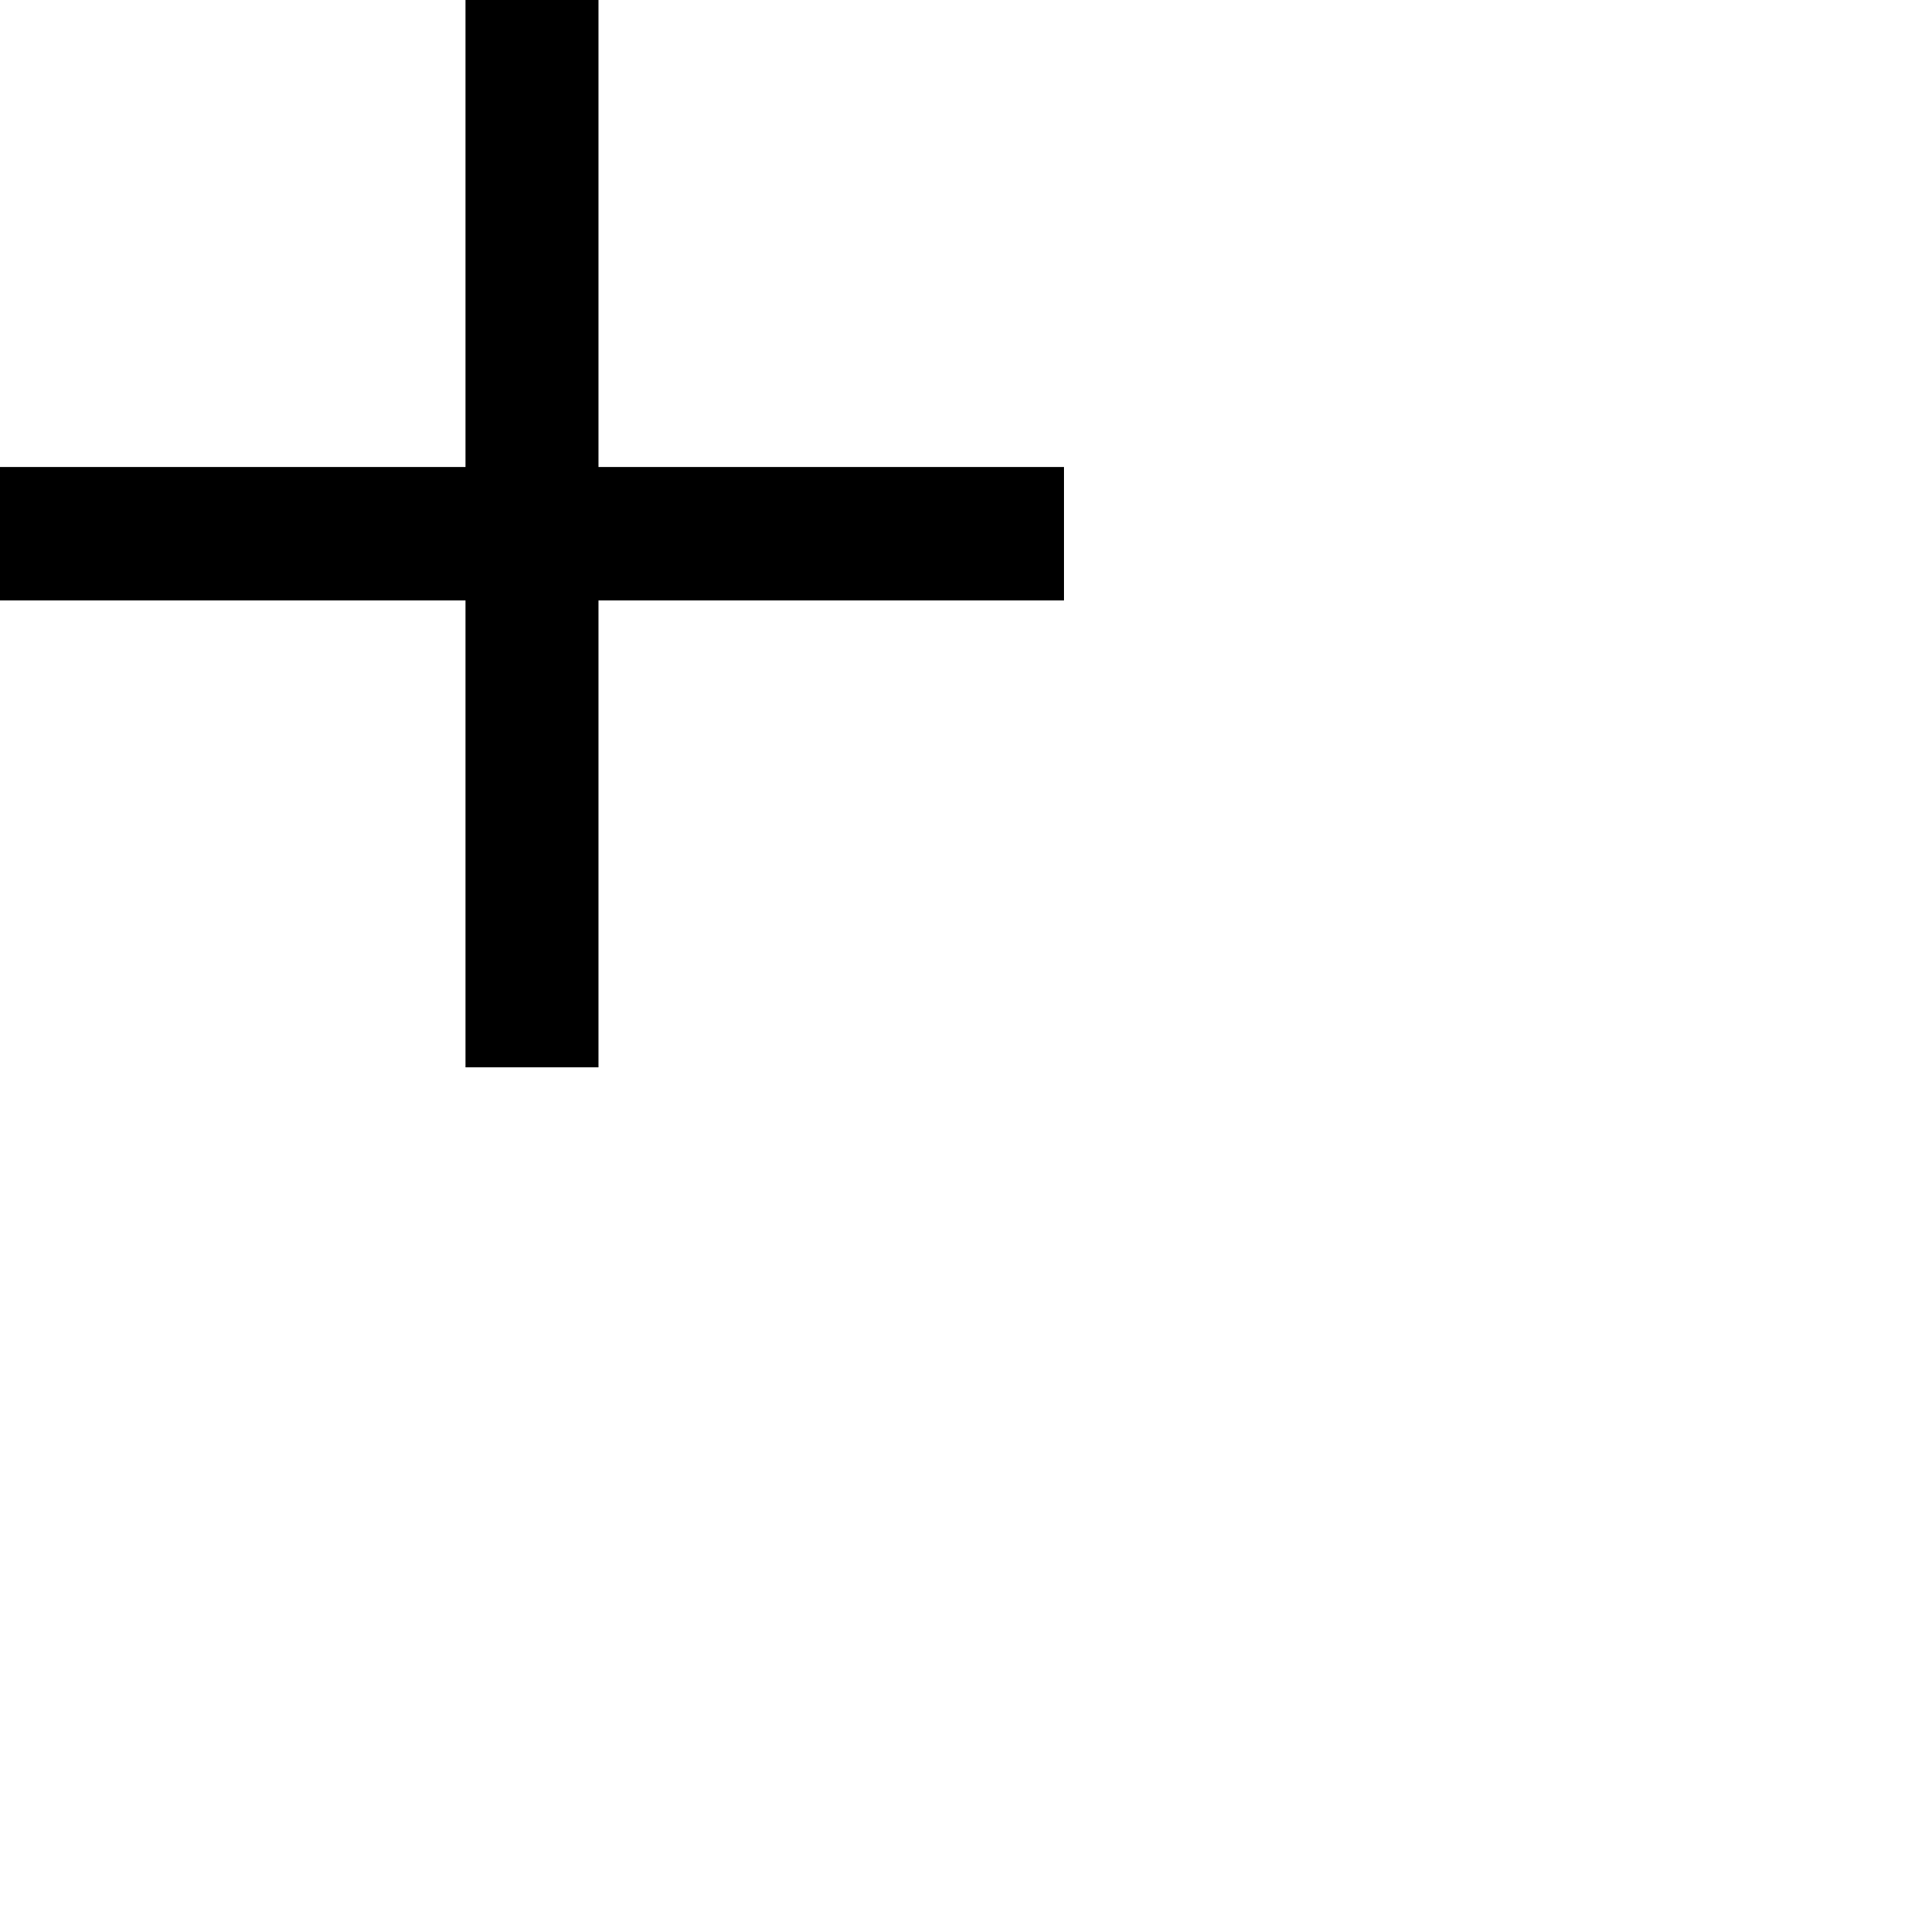
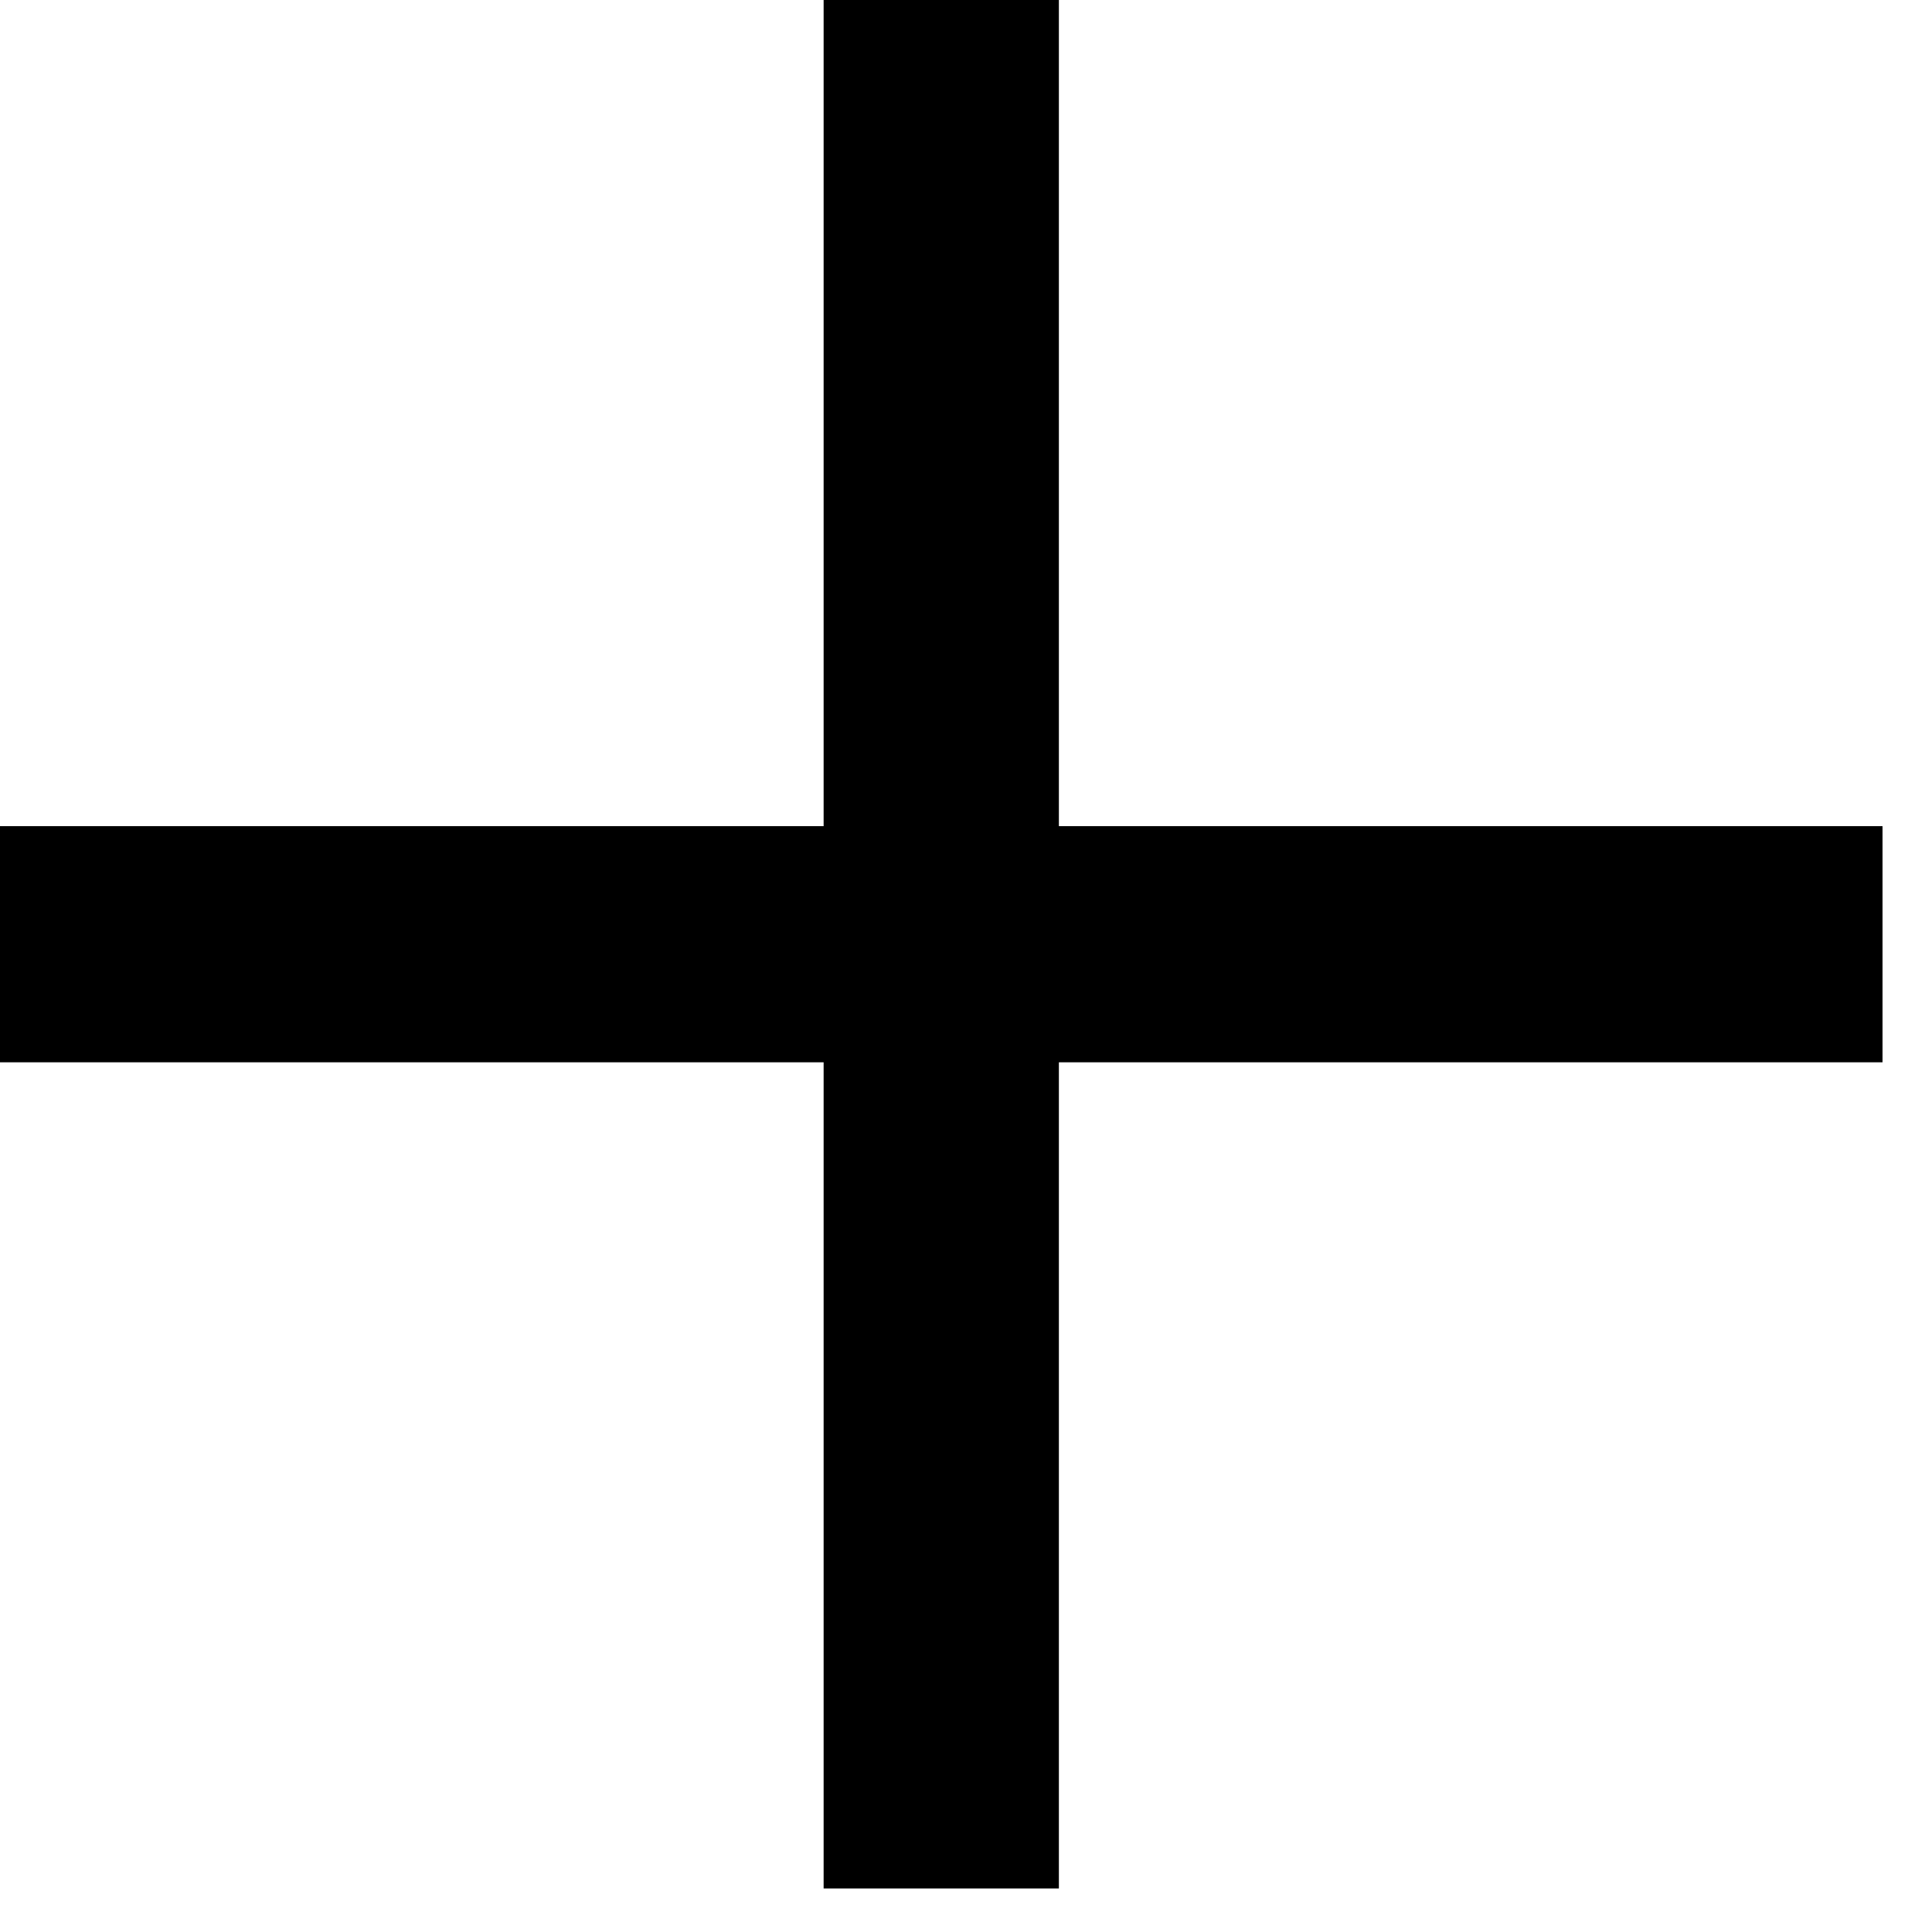
- <svg xmlns="http://www.w3.org/2000/svg" width="13" height="13" viewBox="0 0 23 23" fill="none">
+ <svg xmlns="http://www.w3.org/2000/svg" width="13" height="13" viewBox="0 0 13 13" fill="none">
  <path d="M7.125 5.559V0H5.542V5.559H0V7.148H5.542V12.707H7.125V7.148H12.667V5.559H7.125Z" fill="black" />
</svg>
